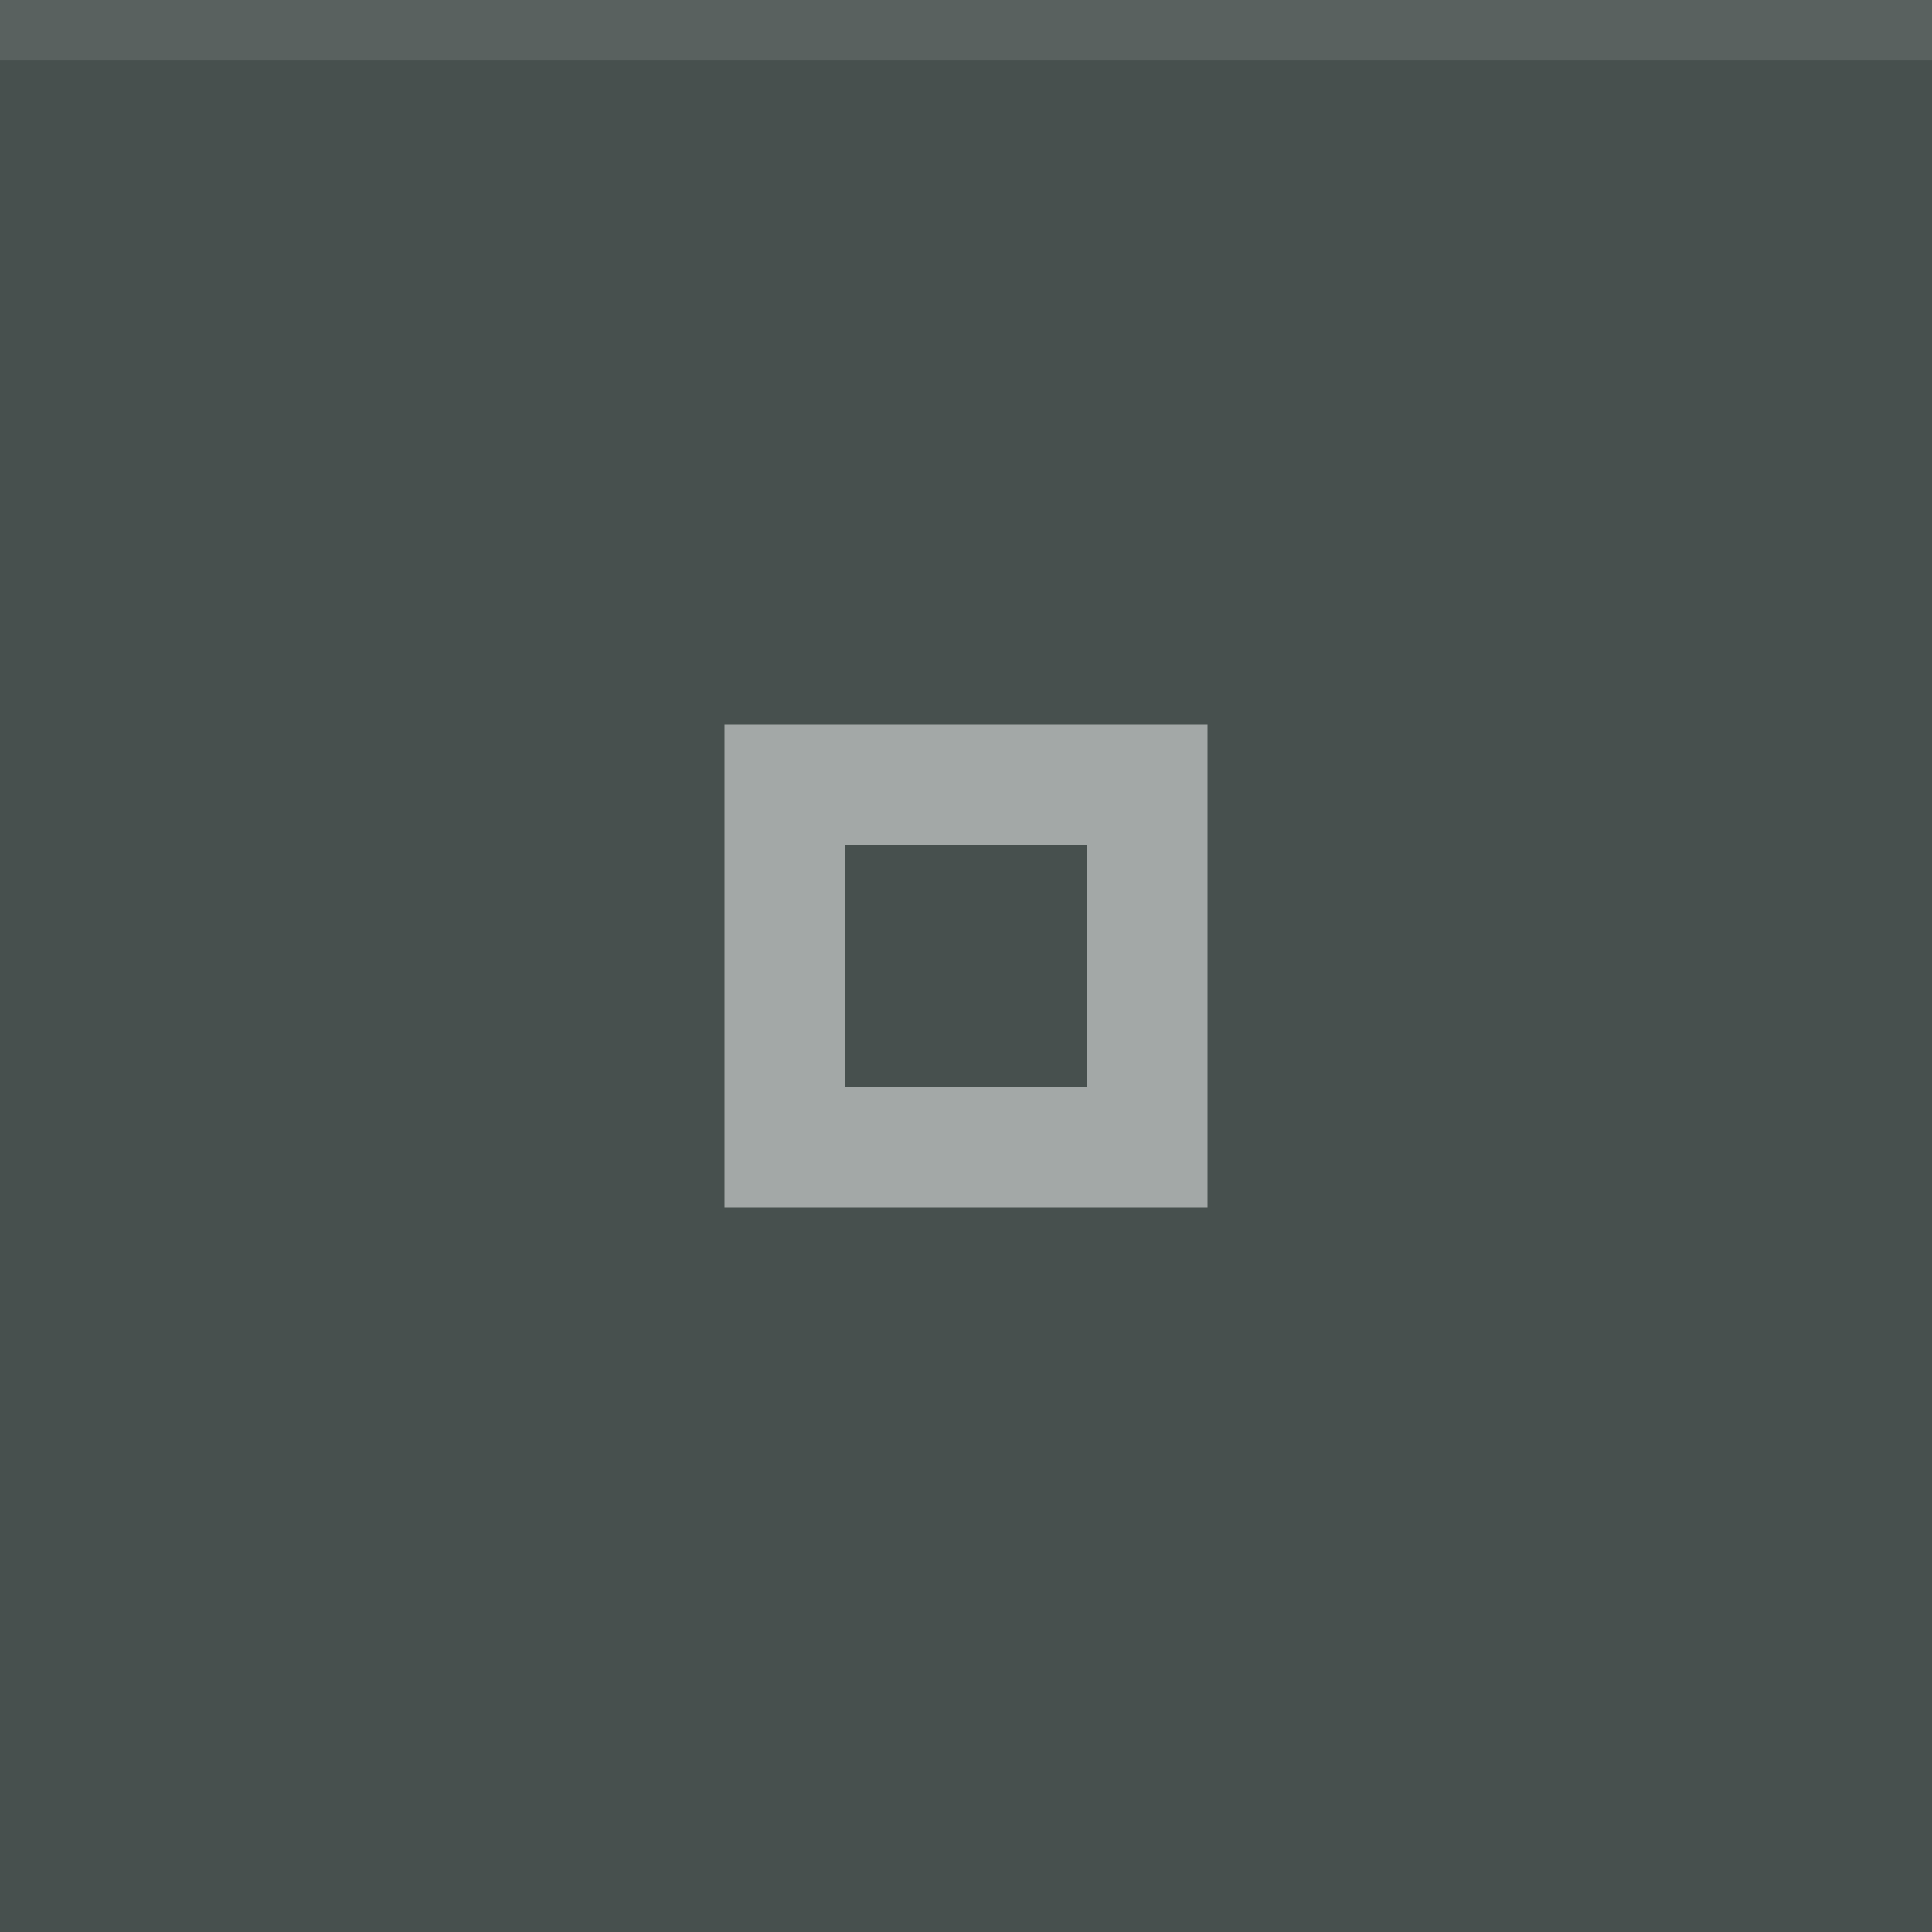
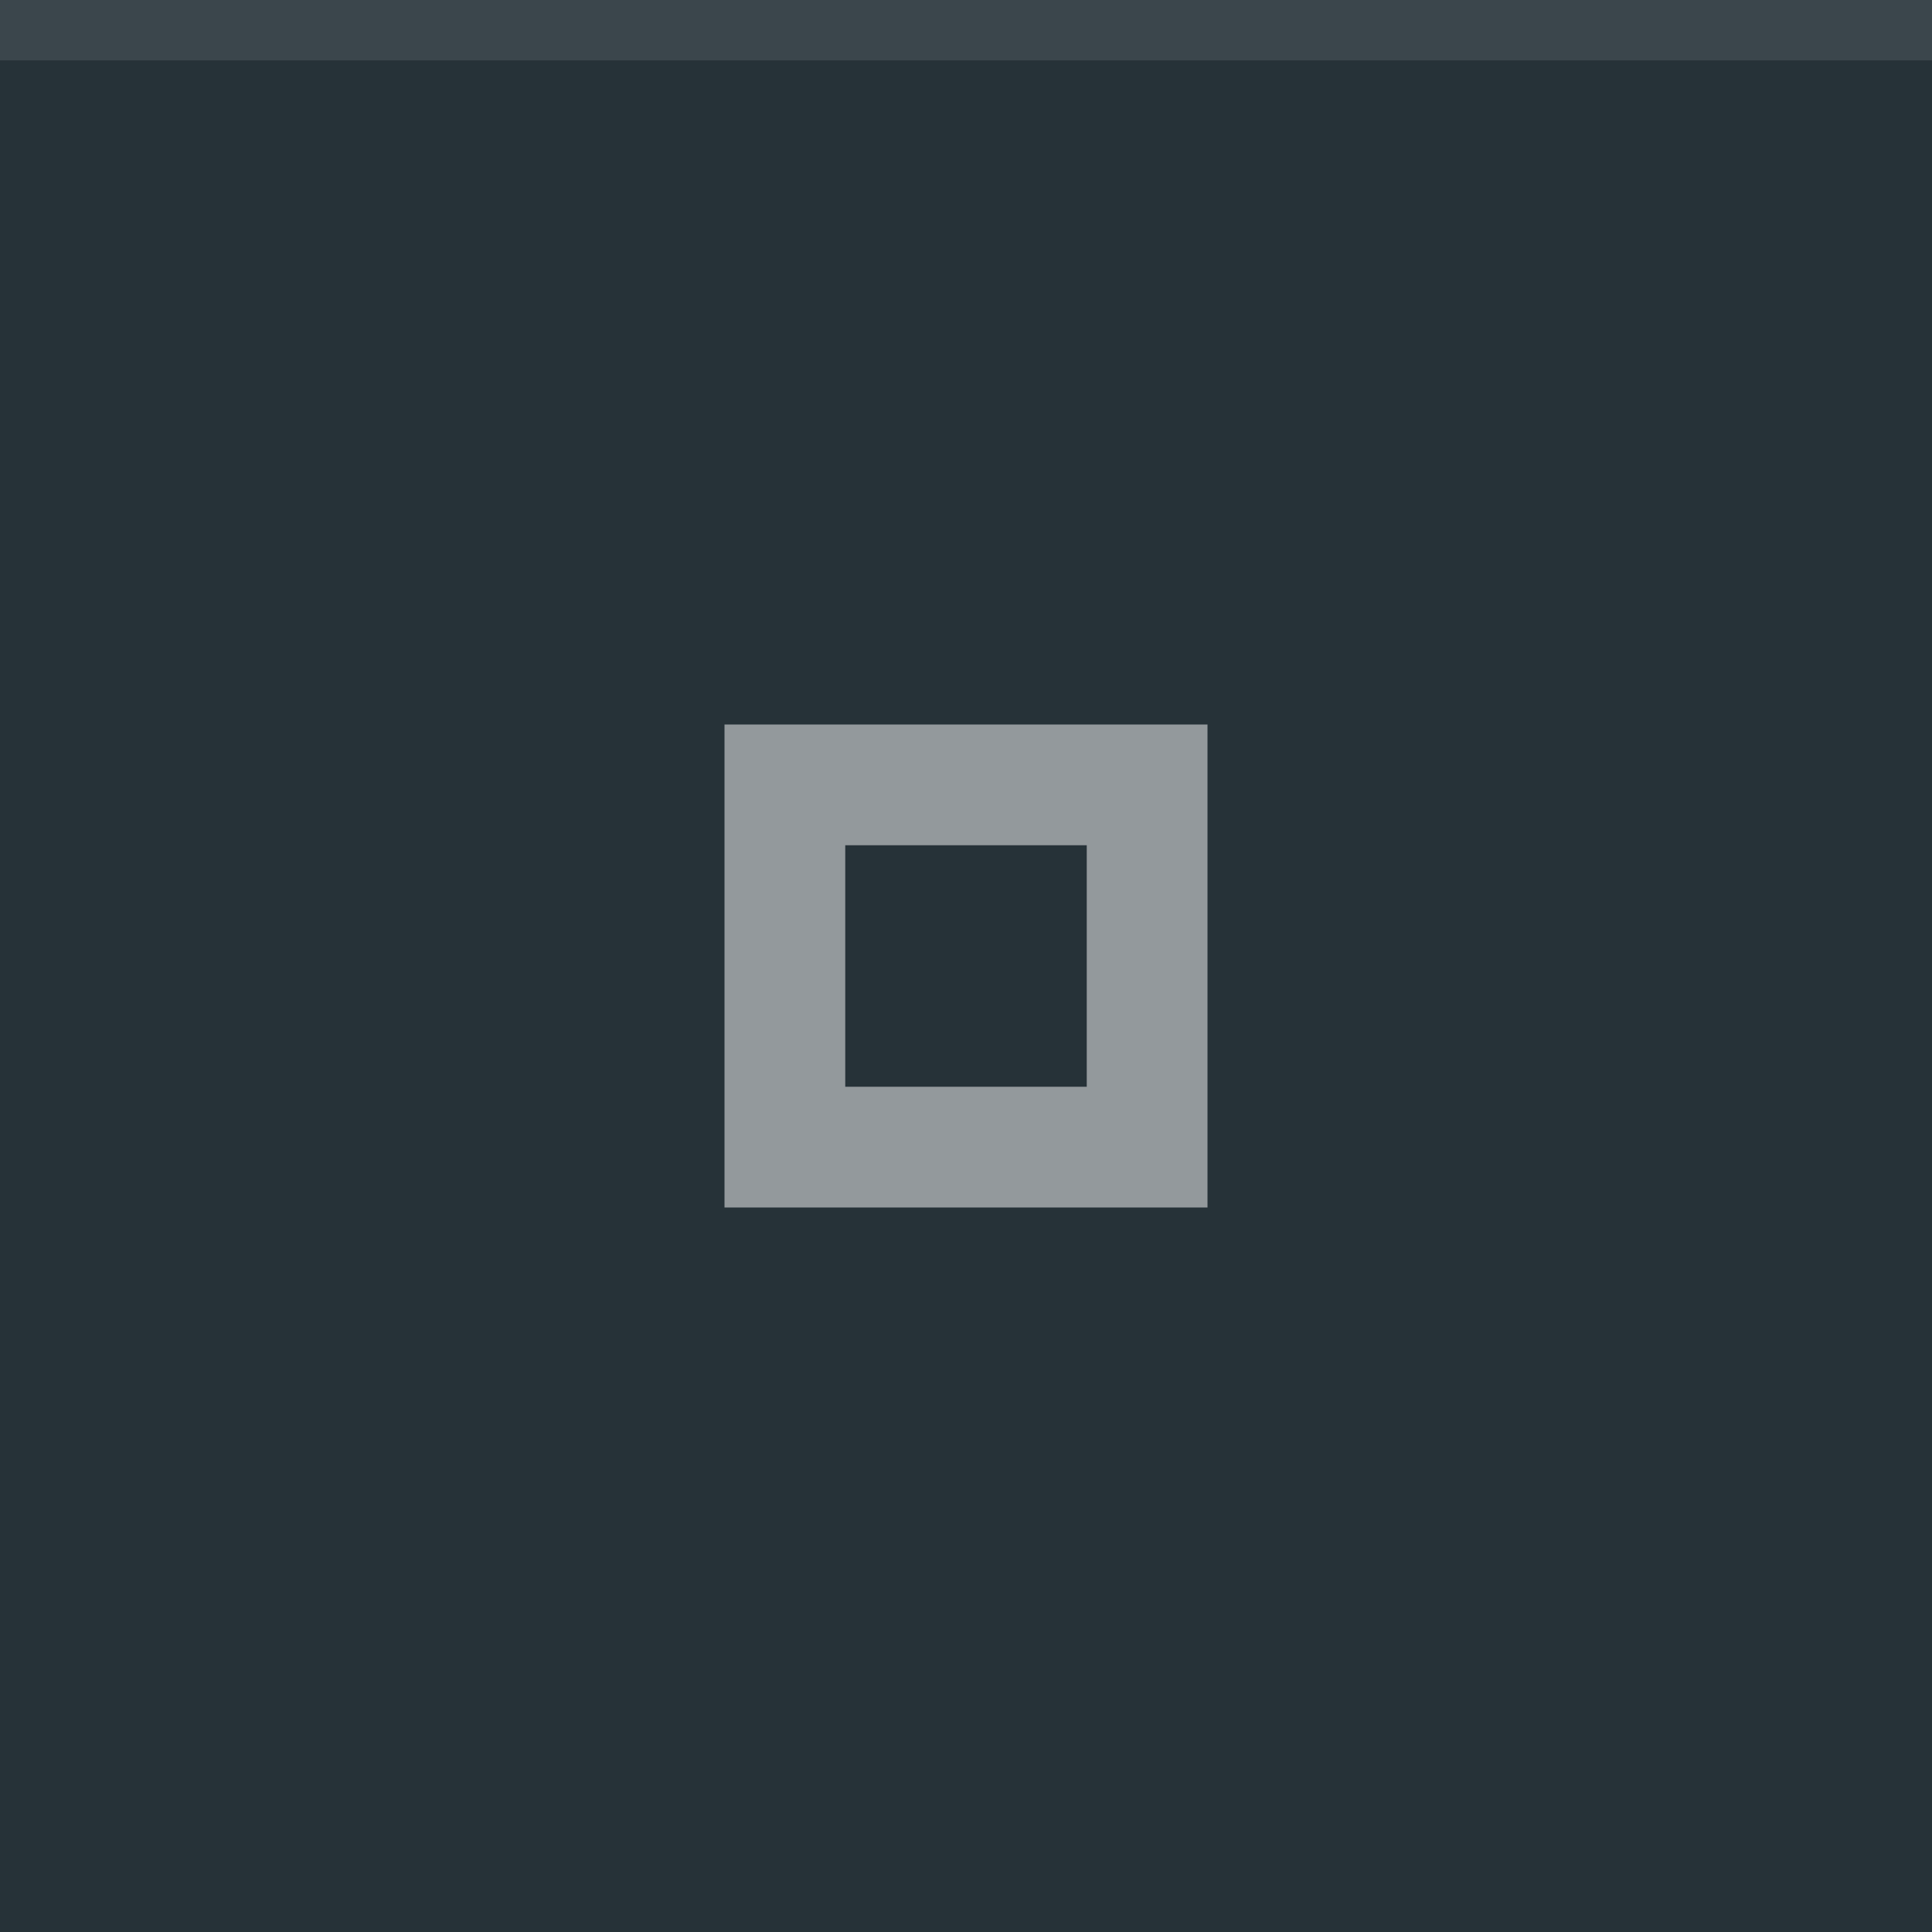
<svg xmlns="http://www.w3.org/2000/svg" width="32" height="32" viewBox="0 0 32 32">
-   <rect width="32" height="32" fill="#47504e" />
+   <rect width="32" height="32" fill="#263238" />
  <rect width="32" height="1" fill="#FFFFFF" fill-opacity="0.1" />
  <g fill="#FFFFFF" opacity="0.5">
    <circle cx="16" cy="16" r="12" opacity="0" />
    <path d="m12 12v8h8v-8zm2 2h4v4h-4z" />
  </g>
</svg>
